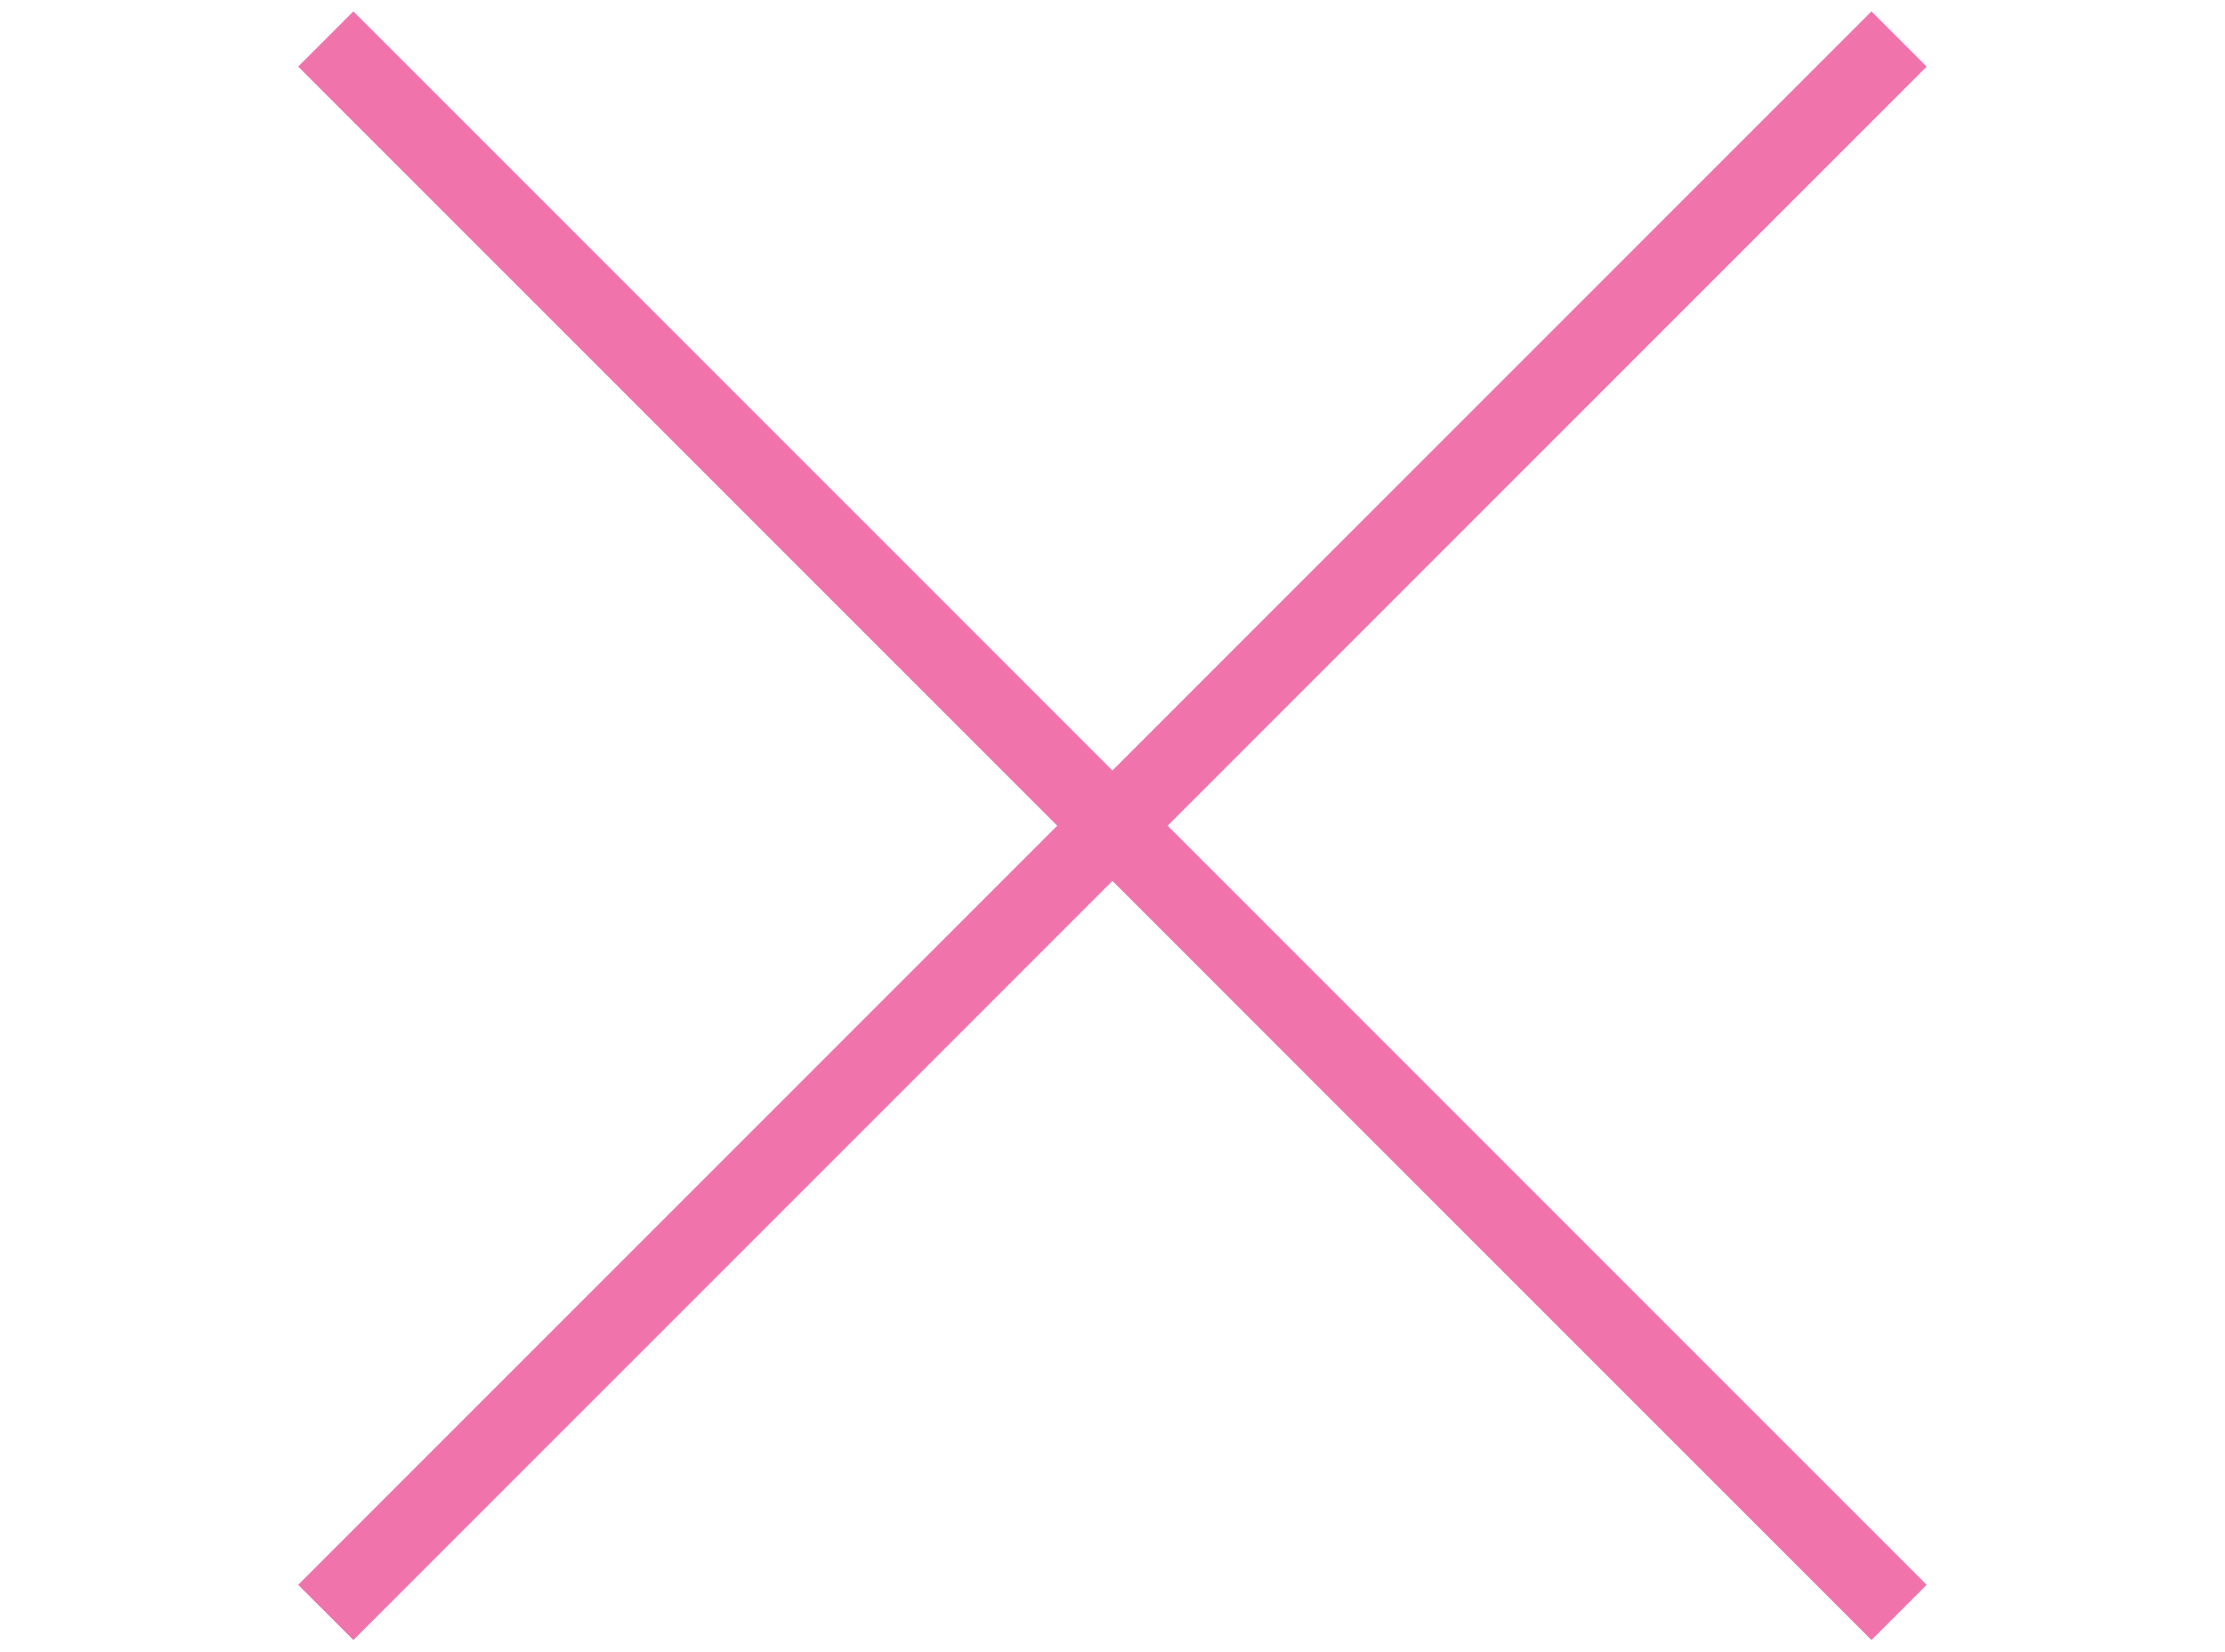
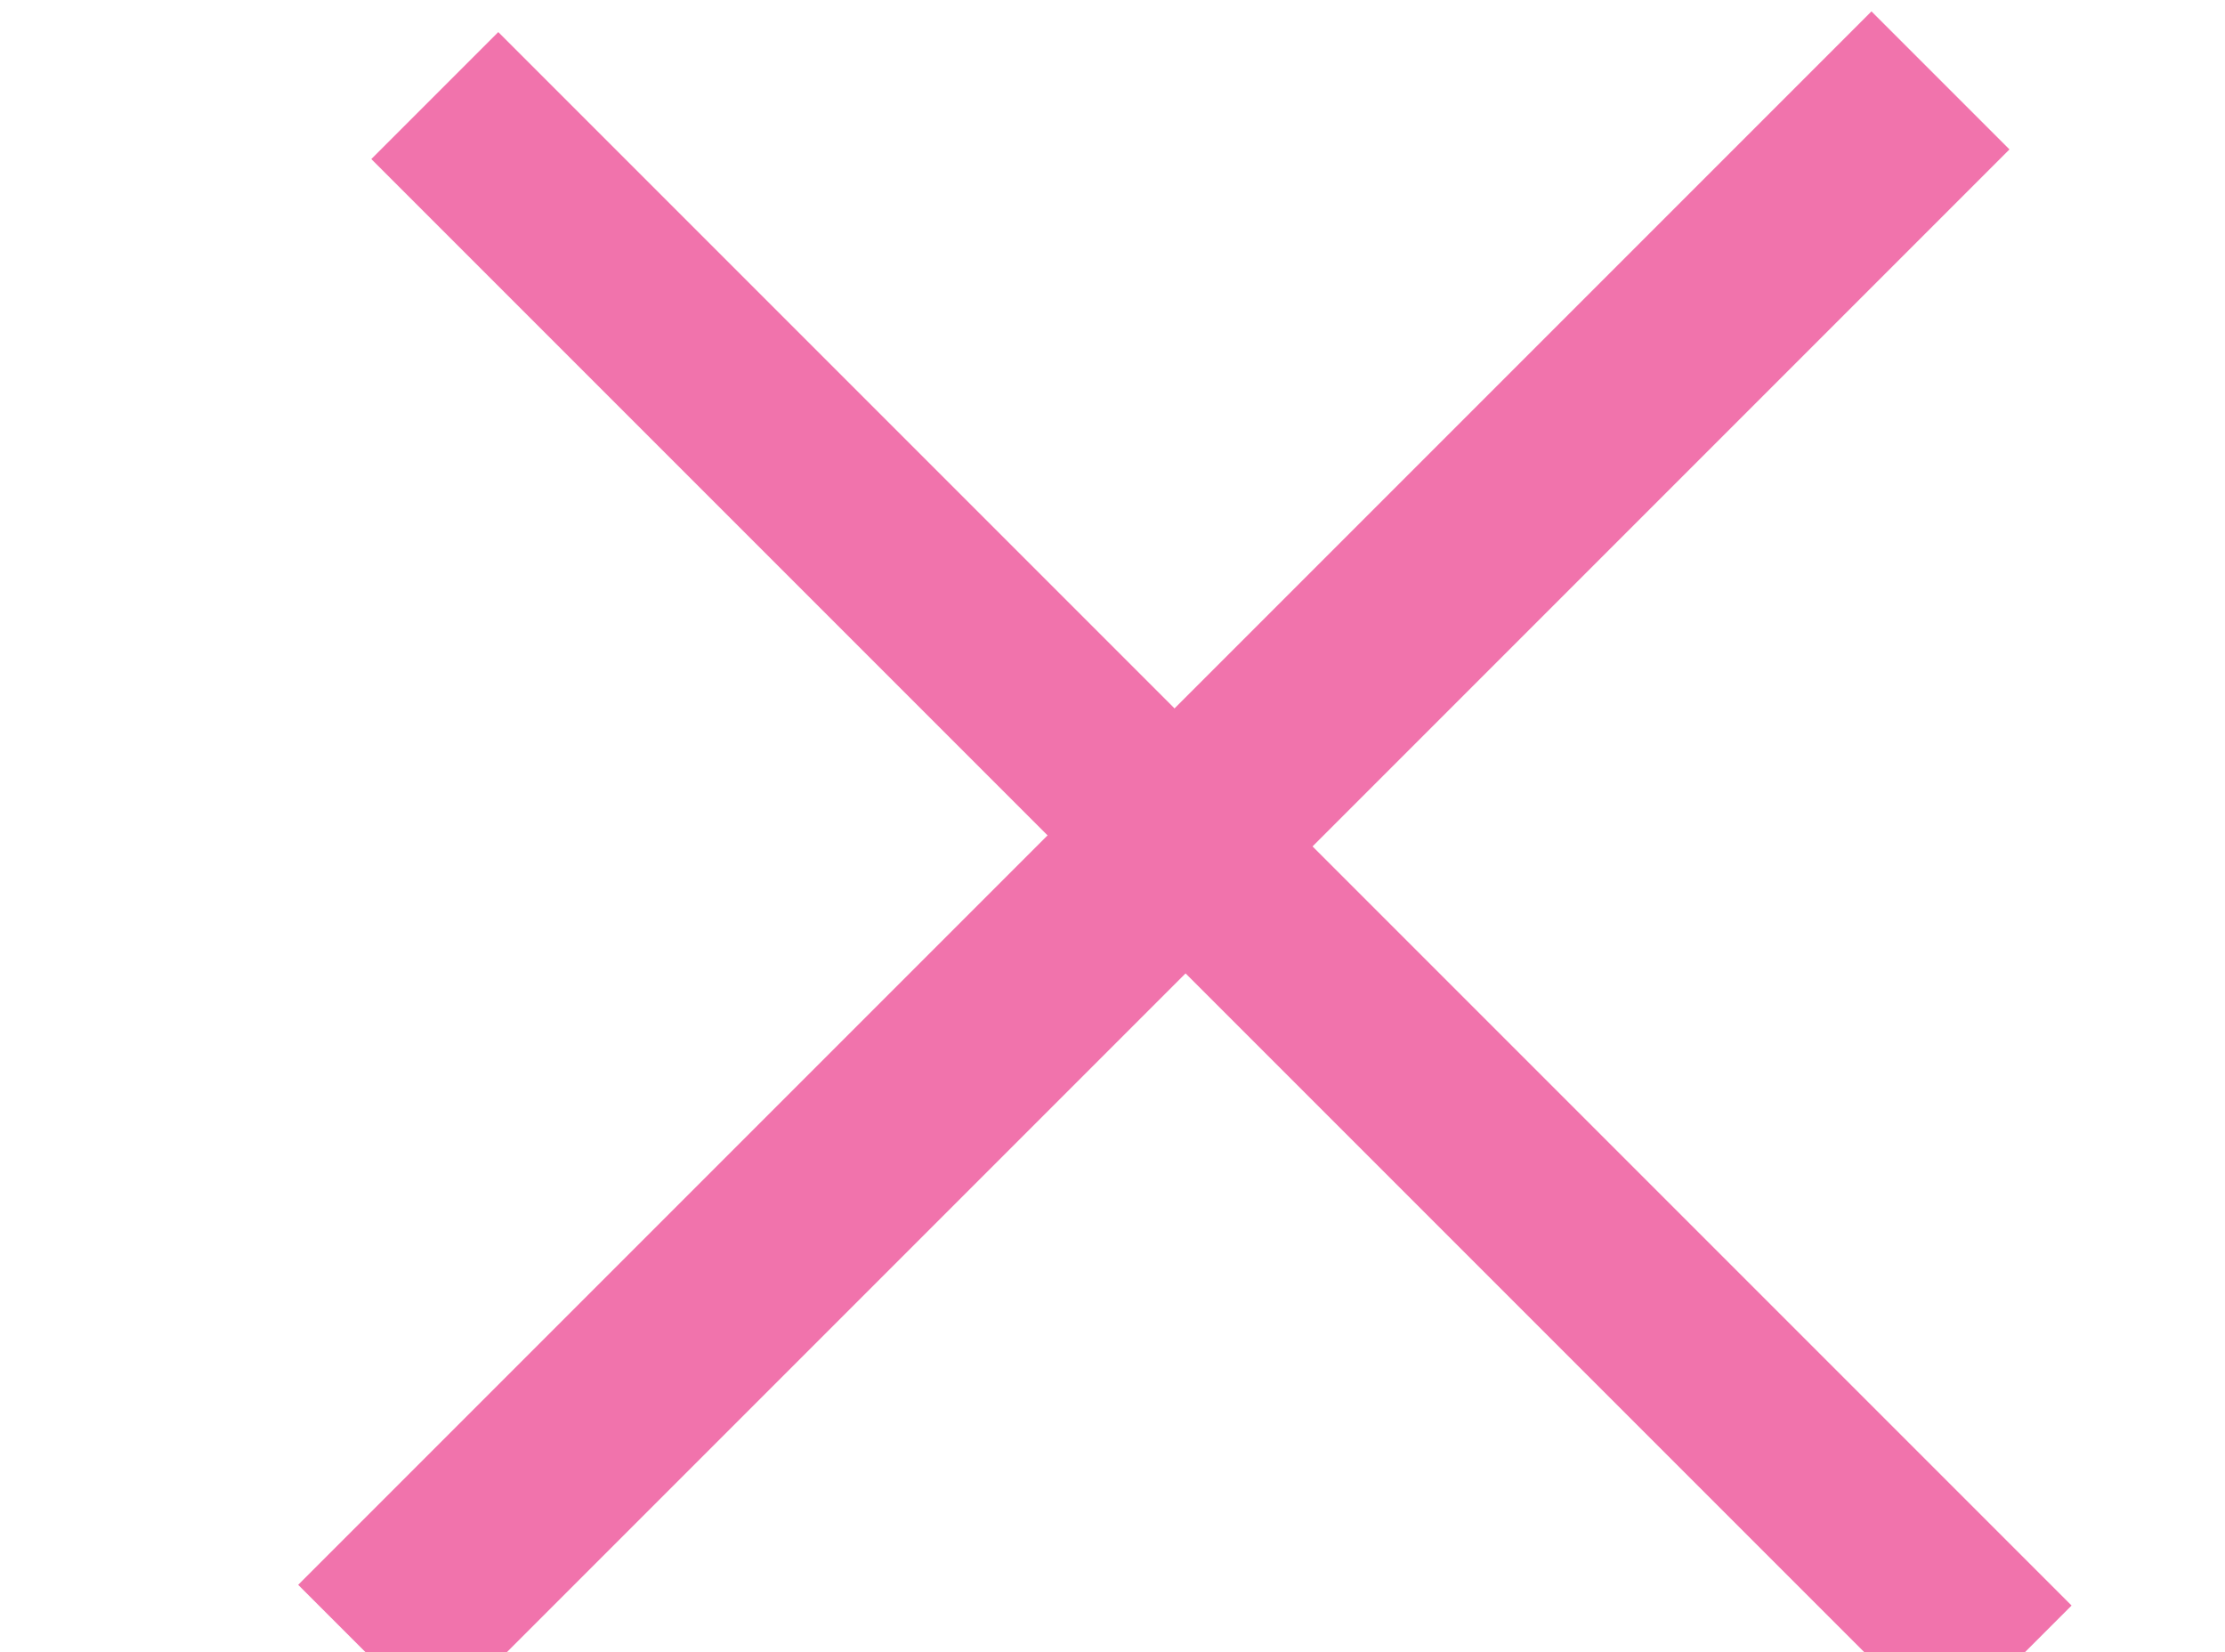
<svg xmlns="http://www.w3.org/2000/svg" version="1.1" id="Capa_1" x="0px" y="0px" viewBox="0 0 57 42.31" style="enable-background:new 0 0 57 42.31;" xml:space="preserve">
  <style type="text/css">
	.st0{fill:#F173AC;}
</style>
  <g>
    <g>
-       <rect x="27.5" y="-7.35" transform="matrix(0.7071 -0.7071 0.7071 0.7071 -6.6096 26.3482)" class="st0" width="2" height="57" />
+       <rect x="27.15" y="-4.35" transform="matrix(0.7071 -0.7071 0.7071 0.7071 -6.6096 26.3482)" class="st0" width="4.6" height="57" />
    </g>
    <g>
-       <rect x="0" y="20.15" transform="matrix(0.7071 -0.7071 0.7071 0.7071 -6.6096 26.3482)" class="st0" width="57" height="2" />
+       <rect x="0" y="20.15" transform="matrix(0.7071 -0.7071 0.7071 0.7071 -6.6096 26.3482)" class="st0" width="57" height="5" />
    </g>
  </g>
</svg>
